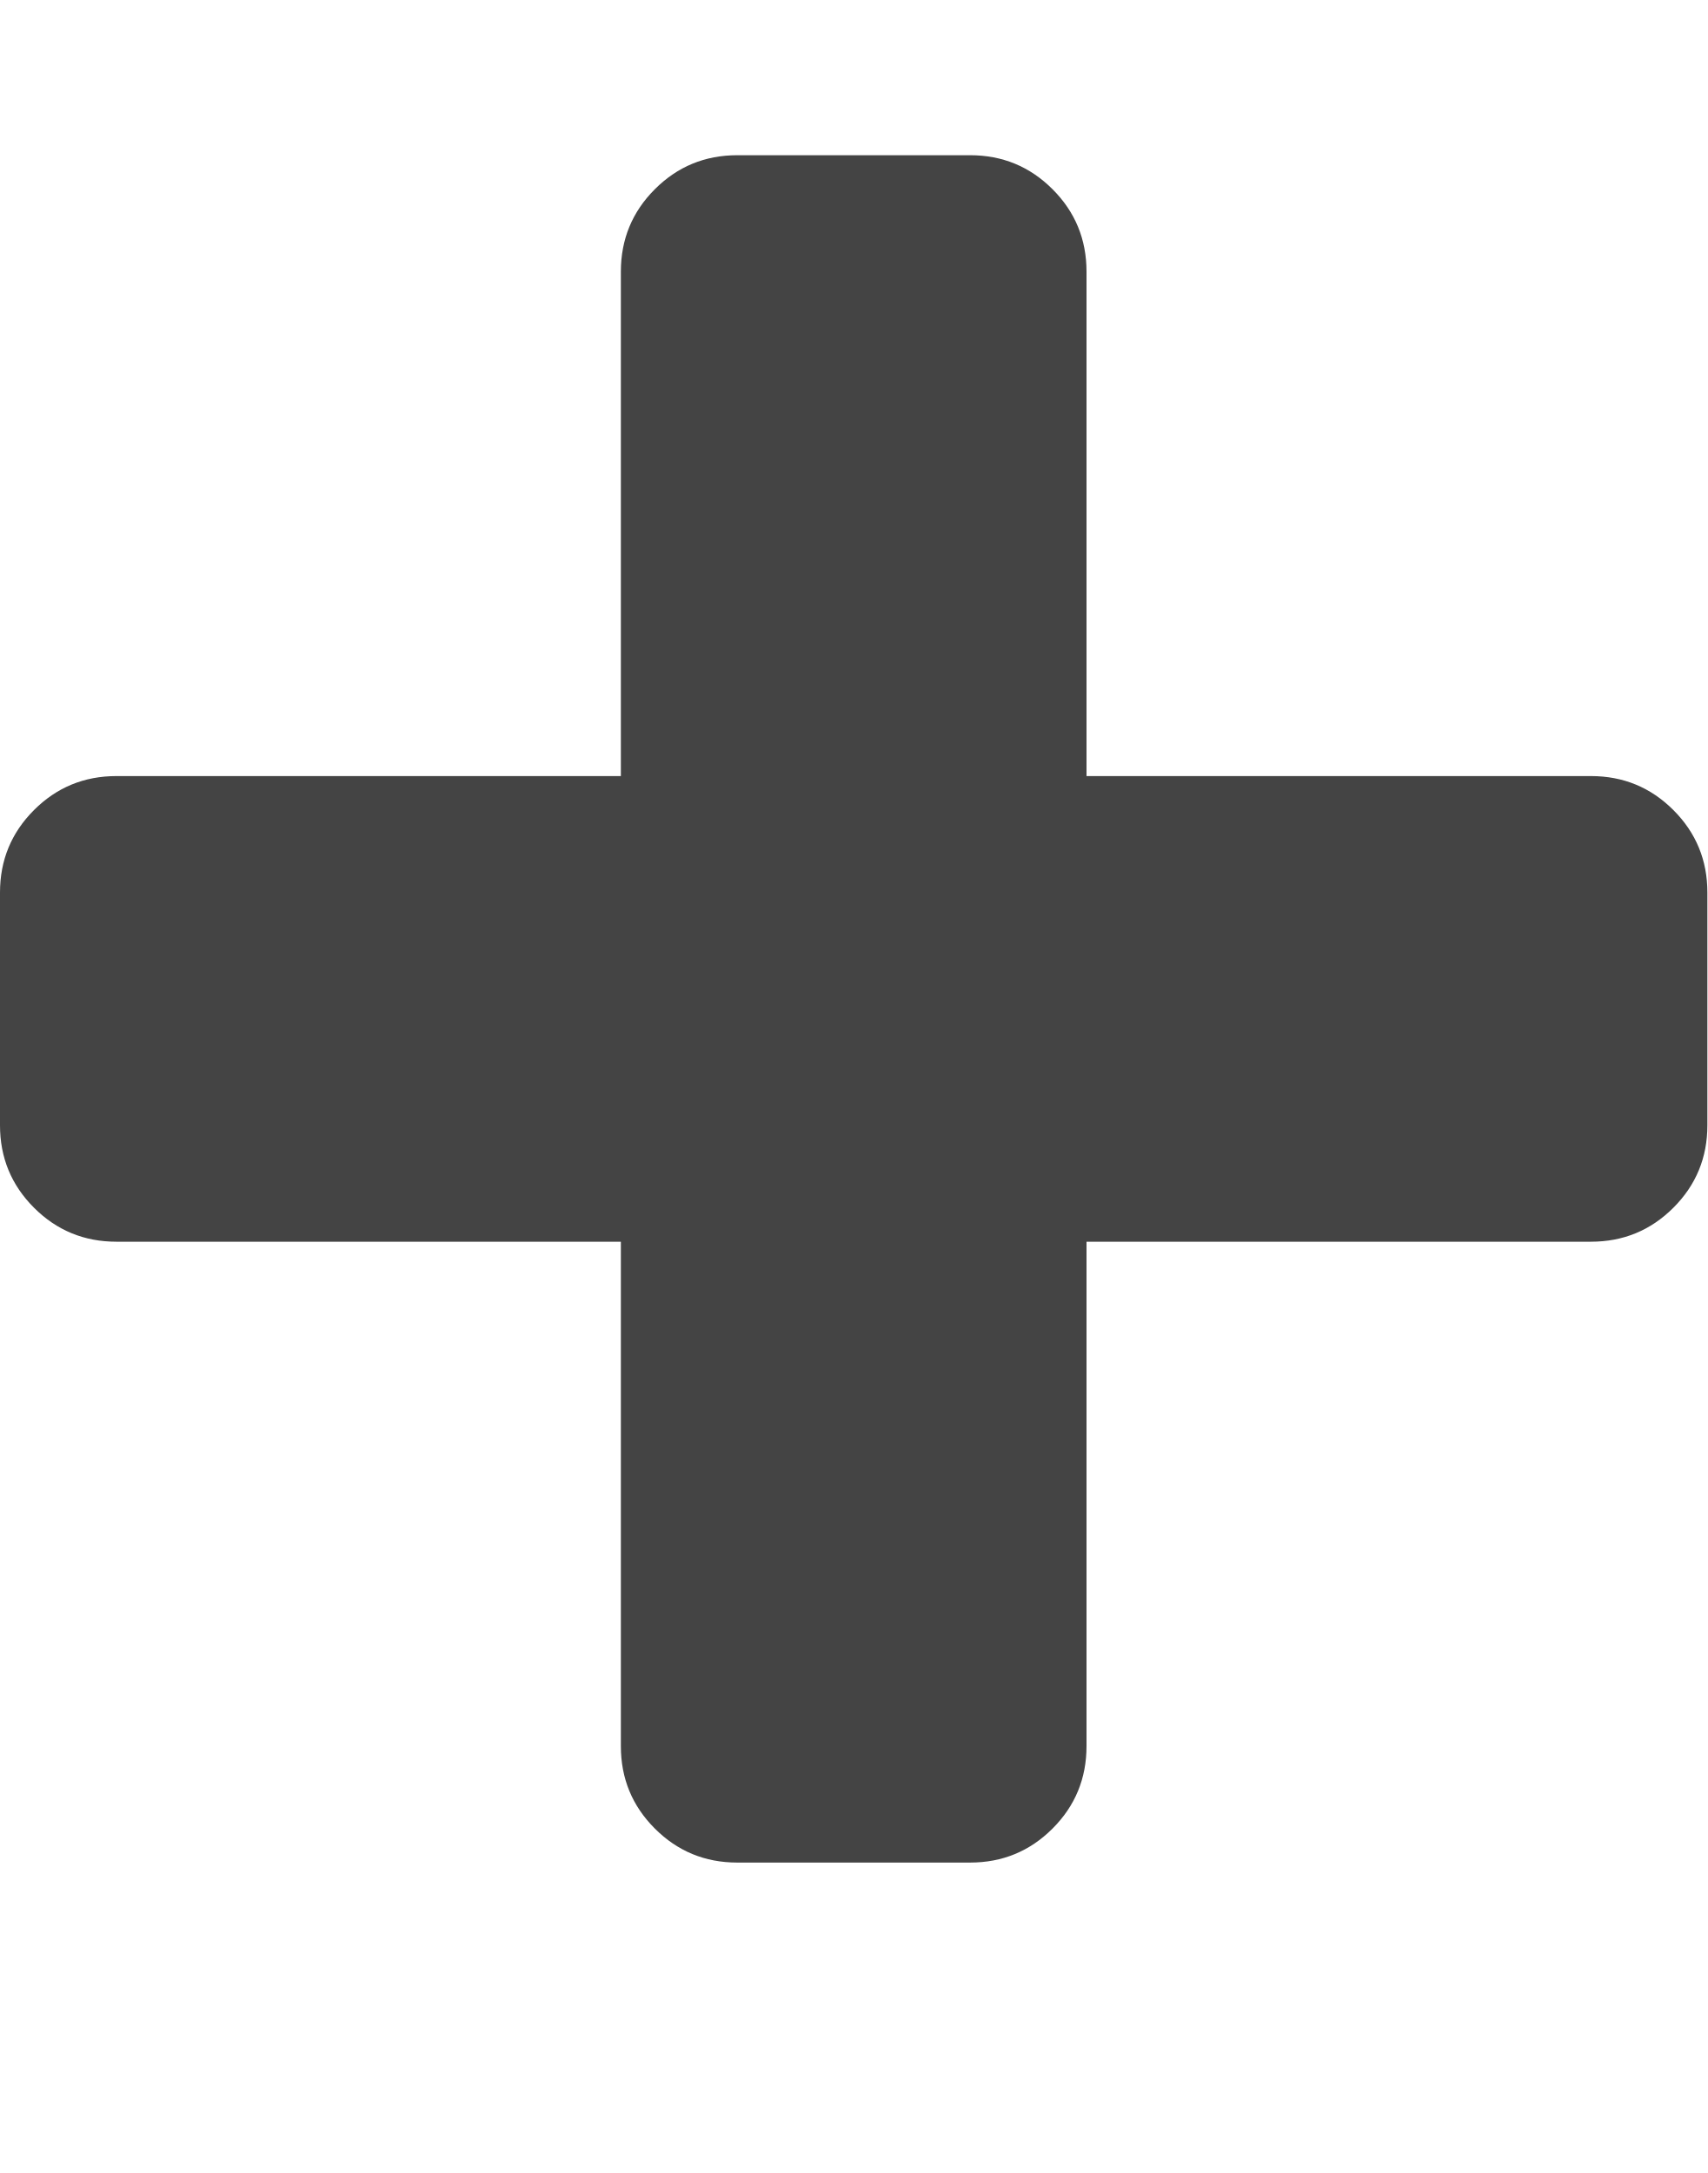
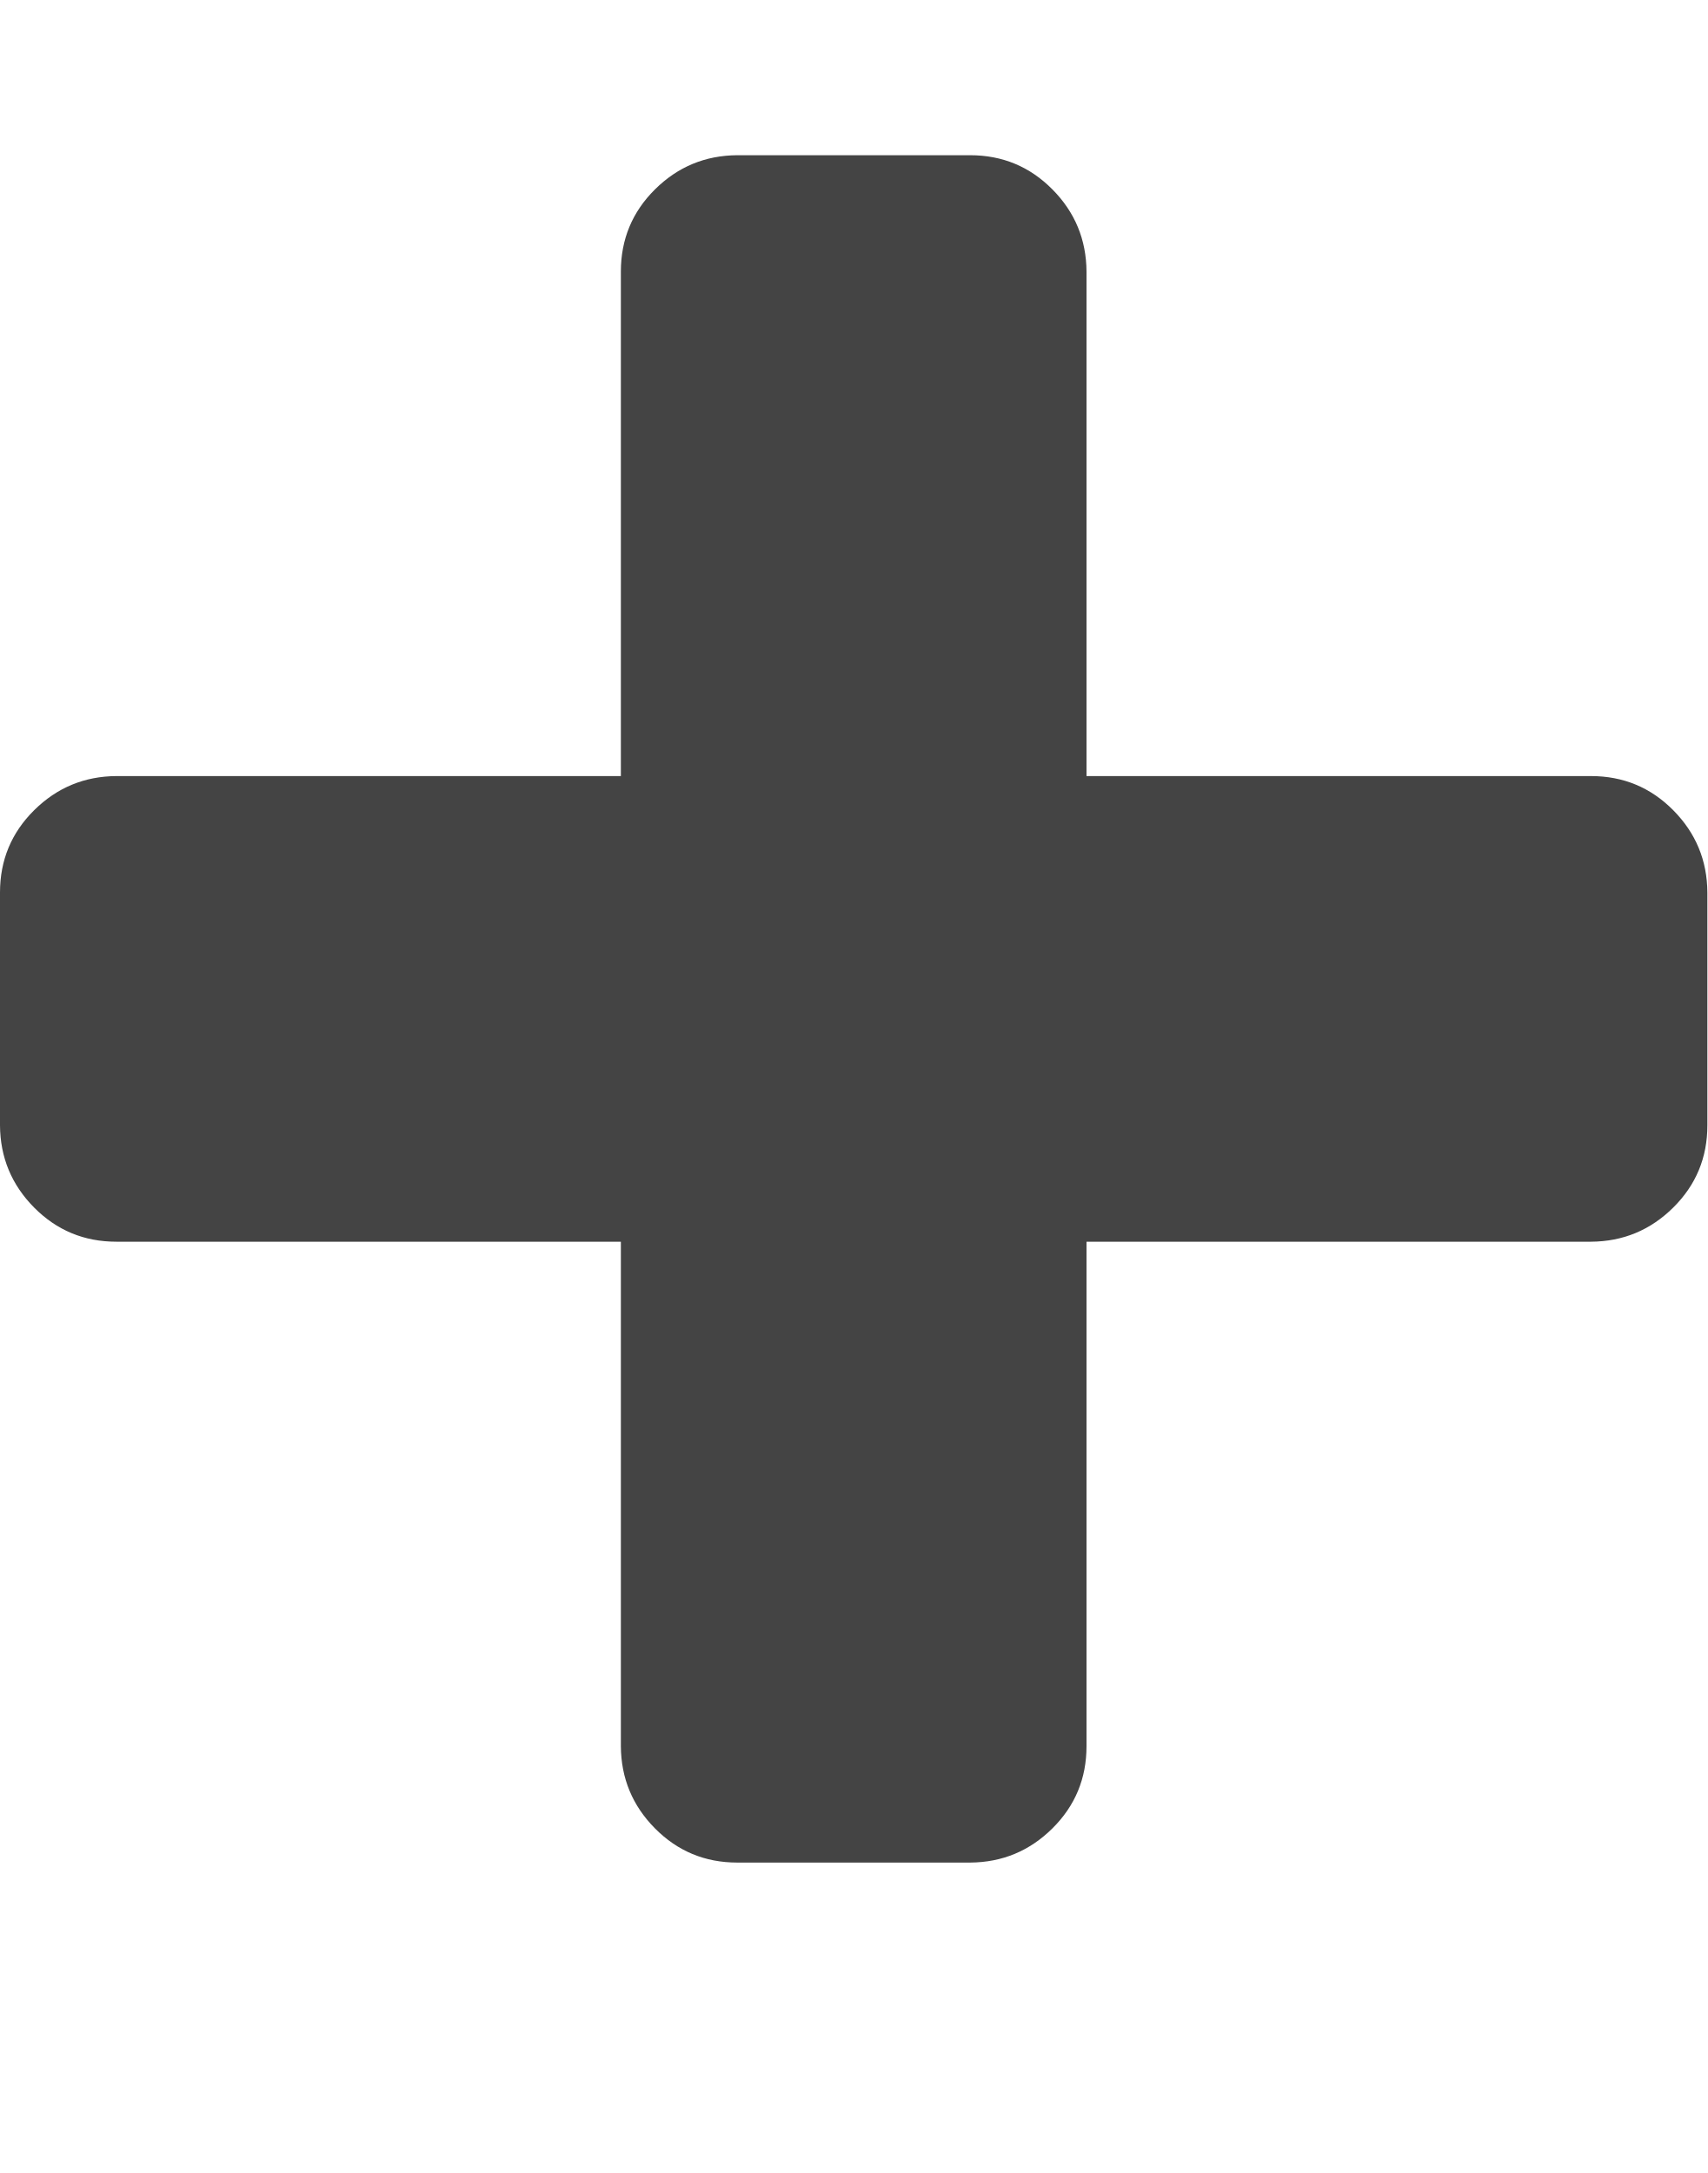
- <svg xmlns="http://www.w3.org/2000/svg" version="1.1" width="11" height="14" viewBox="0 0 11 14">
-   <path fill="#444444" d="M11 5.75v1.5q0 0.312-0.219 0.531t-0.531 0.219h-3.25v3.25q0 0.312-0.219 0.531t-0.531 0.219h-1.5q-0.312 0-0.531-0.219t-0.219-0.531v-3.25h-3.25q-0.312 0-0.531-0.219t-0.219-0.531v-1.5q0-0.312 0.219-0.531t0.531-0.219h3.25v-3.25q0-0.312 0.219-0.531t0.531-0.219h1.5q0.312 0 0.531 0.219t0.219 0.531v3.25h3.25q0.312 0 0.531 0.219t0.219 0.531z" />
+ <svg xmlns="http://www.w3.org/2000/svg" width="11" height="14" viewBox="0 0 11 14">
+   <path fill="#444" d="M11 5.75v1.5q0 .312-.22.53t-.53.22H7v3.25q0 .312-.22.53t-.53.22h-1.5q-.312 0-.53-.22T4 11.25V8H.75q-.312 0-.53-.22T0 7.25v-1.5q0-.312.22-.53T.75 5H4V1.75q0-.312.22-.53T4.75 1h1.5q.312 0 .53.22t.22.53V5h3.25q.312 0 .53.22t.22.53z" />
</svg>
